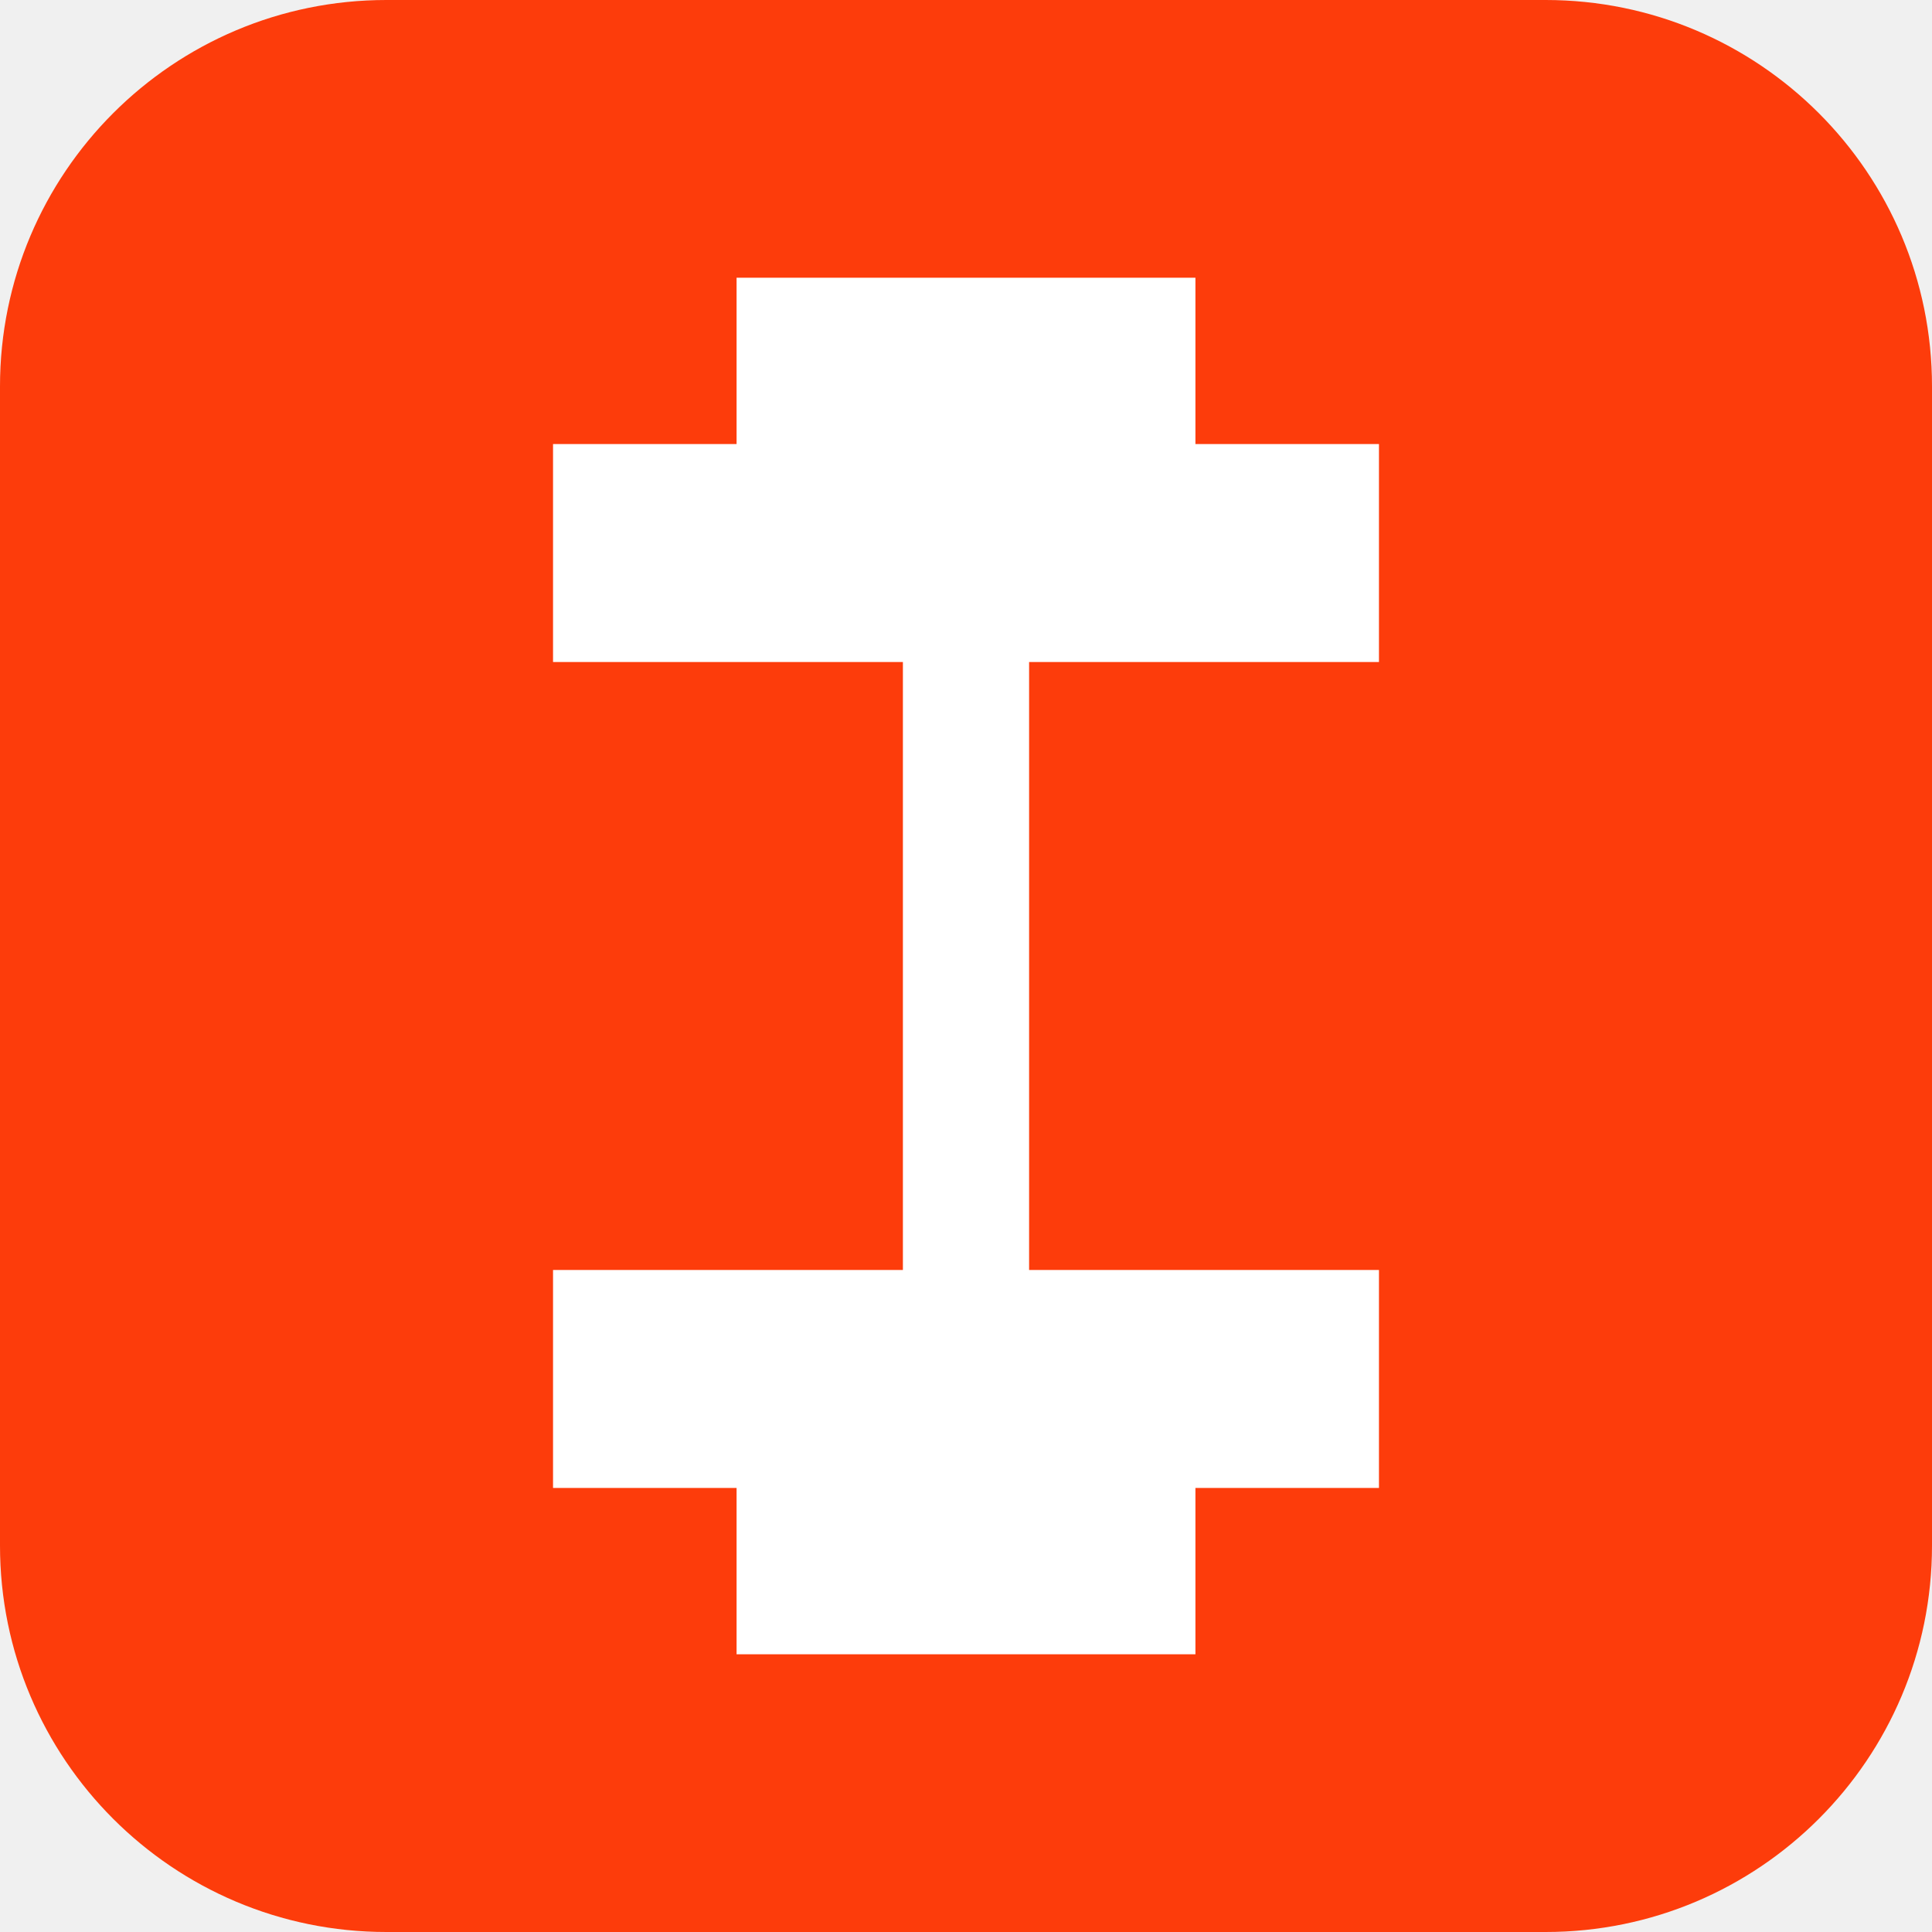
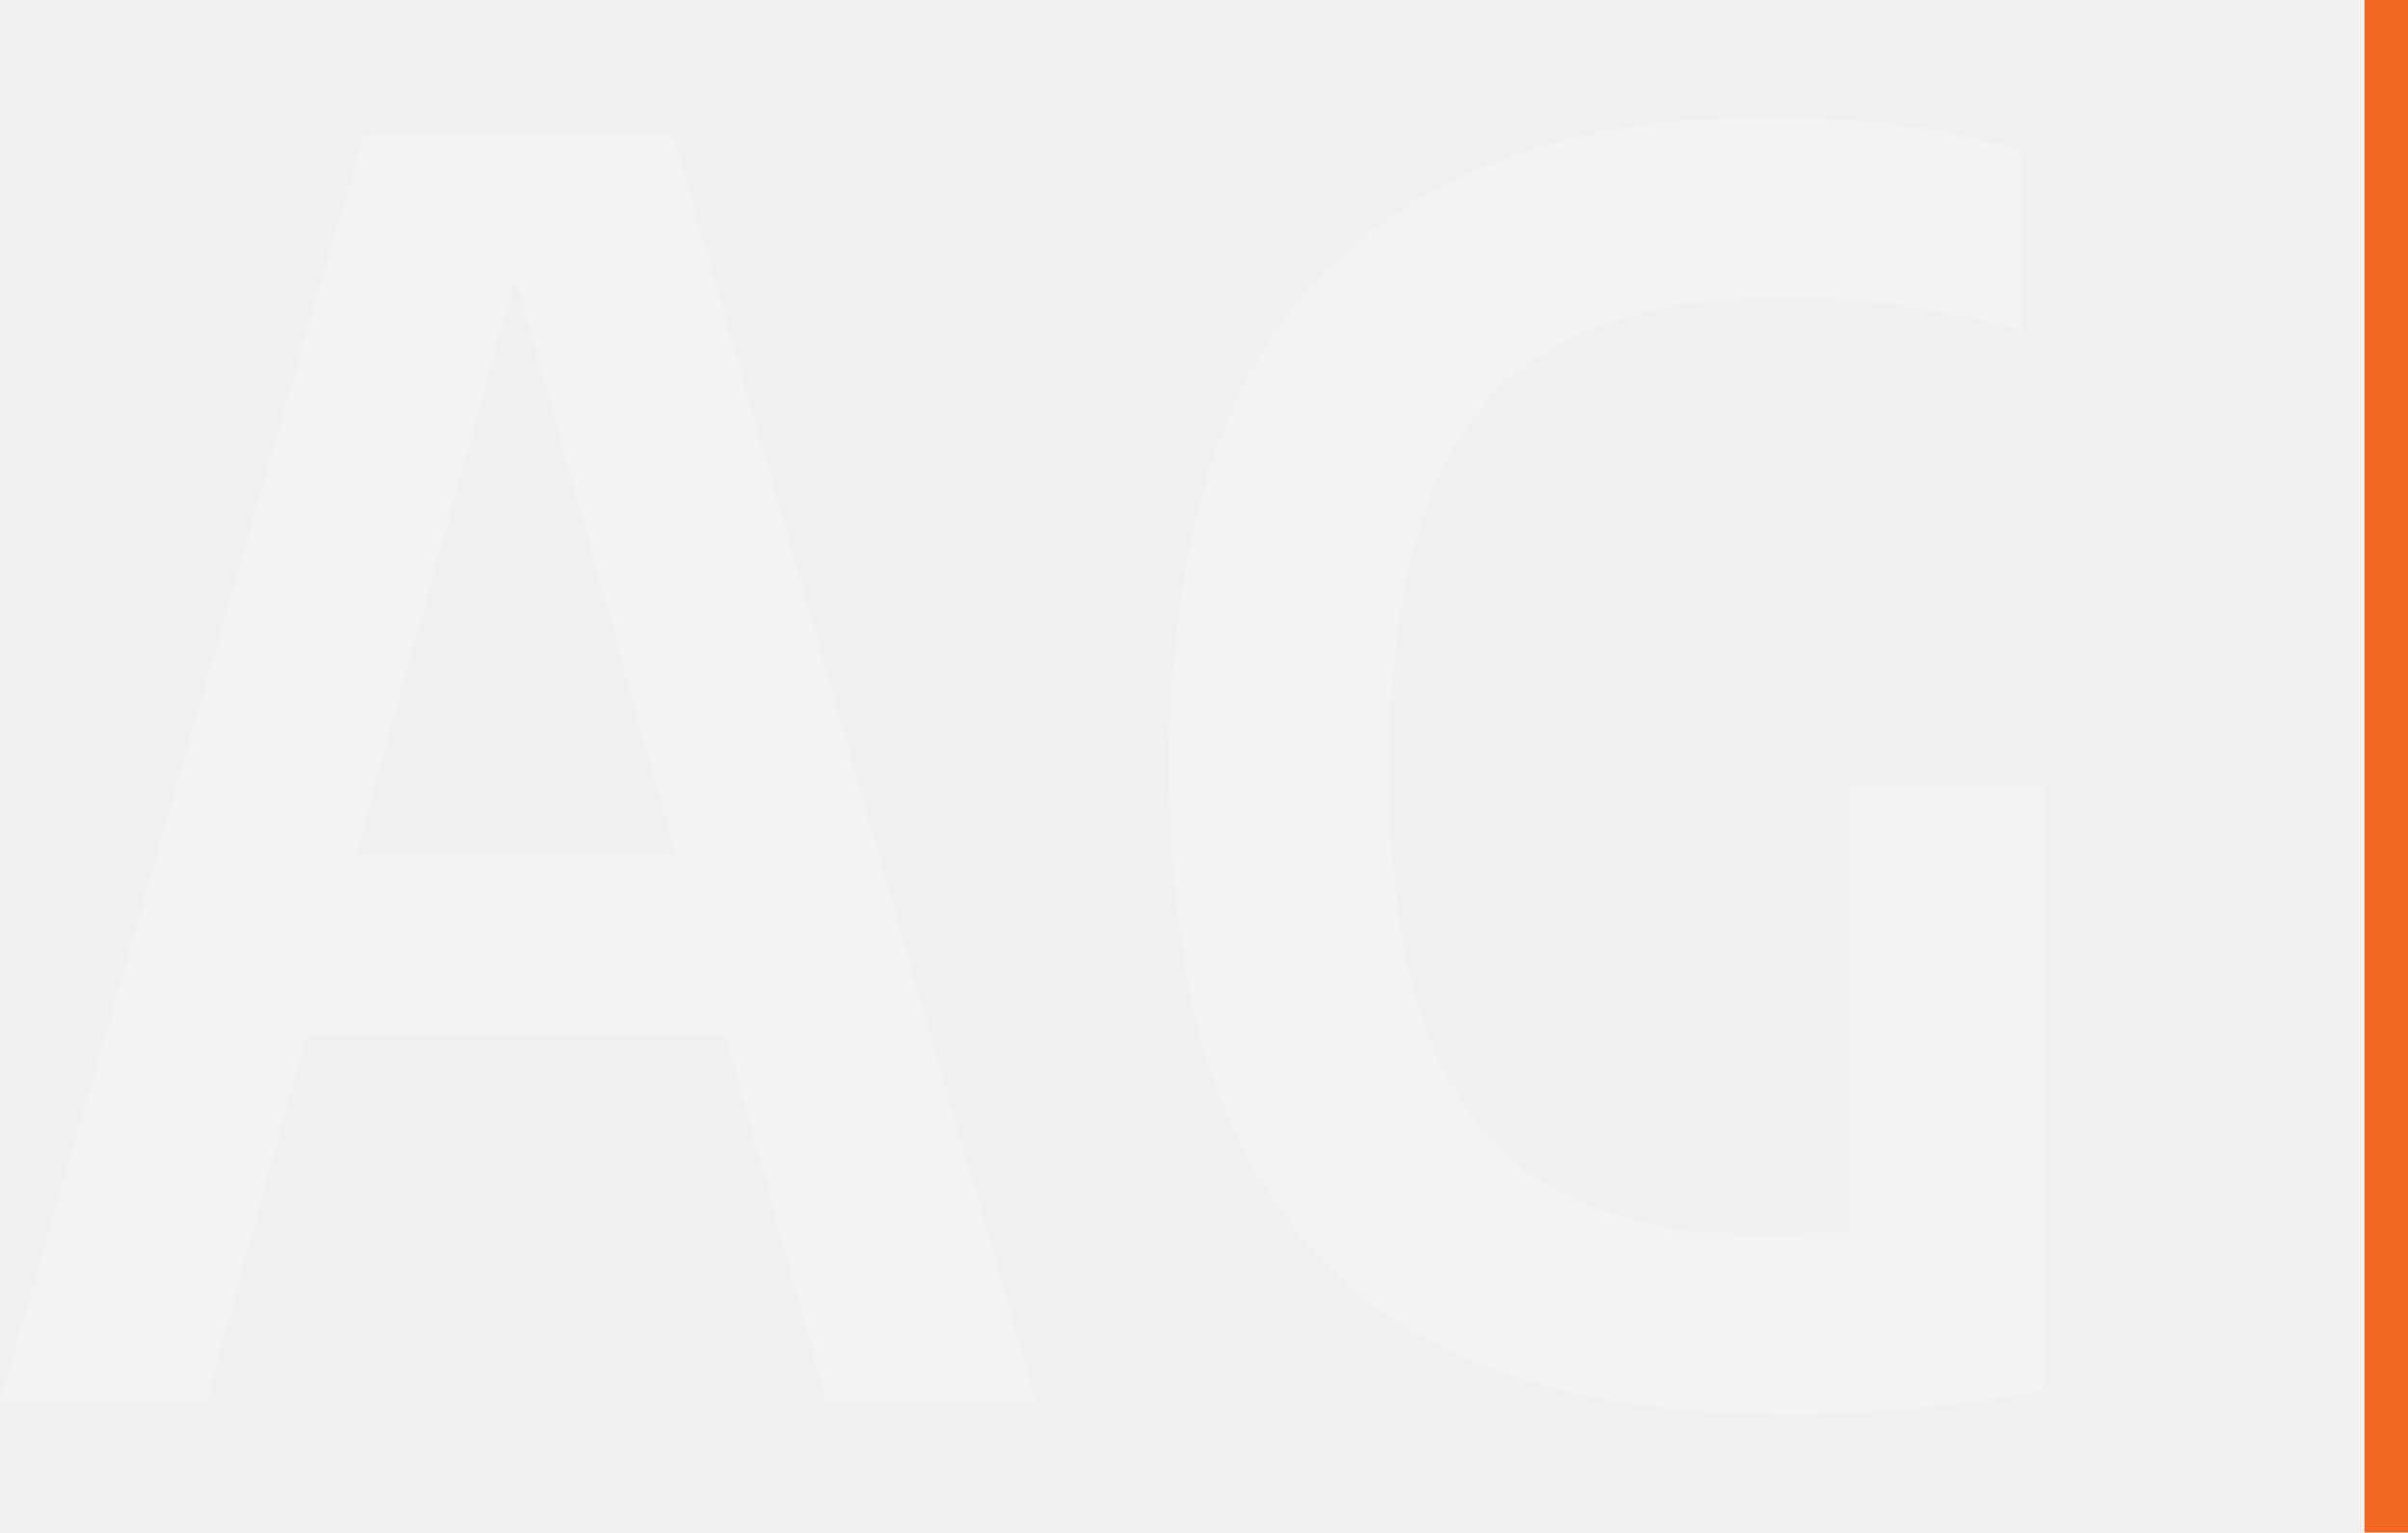
- <svg xmlns="http://www.w3.org/2000/svg" width="100" height="100" viewBox="0 0 100 100" fill="none">
-   <rect width="100" height="100" rx="20" fill="#FD3C0B" />
-   <path d="M61.875 85.625L61.875 77.016L71.375 77.016L71.375 65.734L53.266 65.734L53.266 34.266L71.375 34.266L71.375 22.984L61.875 22.984L61.875 14.375L38.125 14.375L38.125 22.984L28.625 22.984L28.625 34.266L46.734 34.266L46.734 65.734L28.625 65.734L28.625 77.016L38.125 77.016L38.125 85.625L61.875 85.625Z" fill="white" />
+ <svg xmlns="http://www.w3.org/2000/svg" id="Layer_2" data-name="Layer 2" viewBox="0 0 39.35 25.05">
+   <defs>
+     <style>
+       .cls-1 {
+         fill: #f26822;
+       }
+ 
+       .cls-2 {
+         fill: #f3f3f3;
+       }
+     </style>
+   </defs>
+   <g id="Layer_1-2" data-name="Layer 1">
+     <g>
+       <rect class="cls-1" x="26.47" y="12.17" width="25.05" height=".72" transform="translate(26.47 51.52) rotate(-90)" />
+       <g>
+         <path class="cls-2" d="M13.51,22.91l-1.65-5.98h-6.85l-1.64,5.98H0L5.94,2.19h5.05l5.94,20.72h-3.42ZM5.82,13.98h5.22l-2.62-9.45-2.6,9.45Z" />
+         <path class="cls-2" d="M33.43,12.83v9.91c-1.48.25-2.88.38-4.2.38-2.26,0-4.13-.36-5.62-1.08-1.49-.72-2.61-1.86-3.37-3.42s-1.13-3.57-1.13-6.06c0-3.68.83-6.37,2.5-8.08s4.1-2.56,7.31-2.56c1.46,0,2.82.18,4.1.53v2.94c-1.33-.35-2.6-.53-3.79-.53-1.5,0-2.73.24-3.68.73s-1.66,1.29-2.13,2.42-.71,2.66-.71,4.59.23,3.36.69,4.47,1.14,1.91,2.04,2.39,2.04.73,3.44.73c.51,0,.96-.02,1.34-.06v-7.31h3.21Z" />
+       </g>
+     </g>
+   </g>
</svg>
